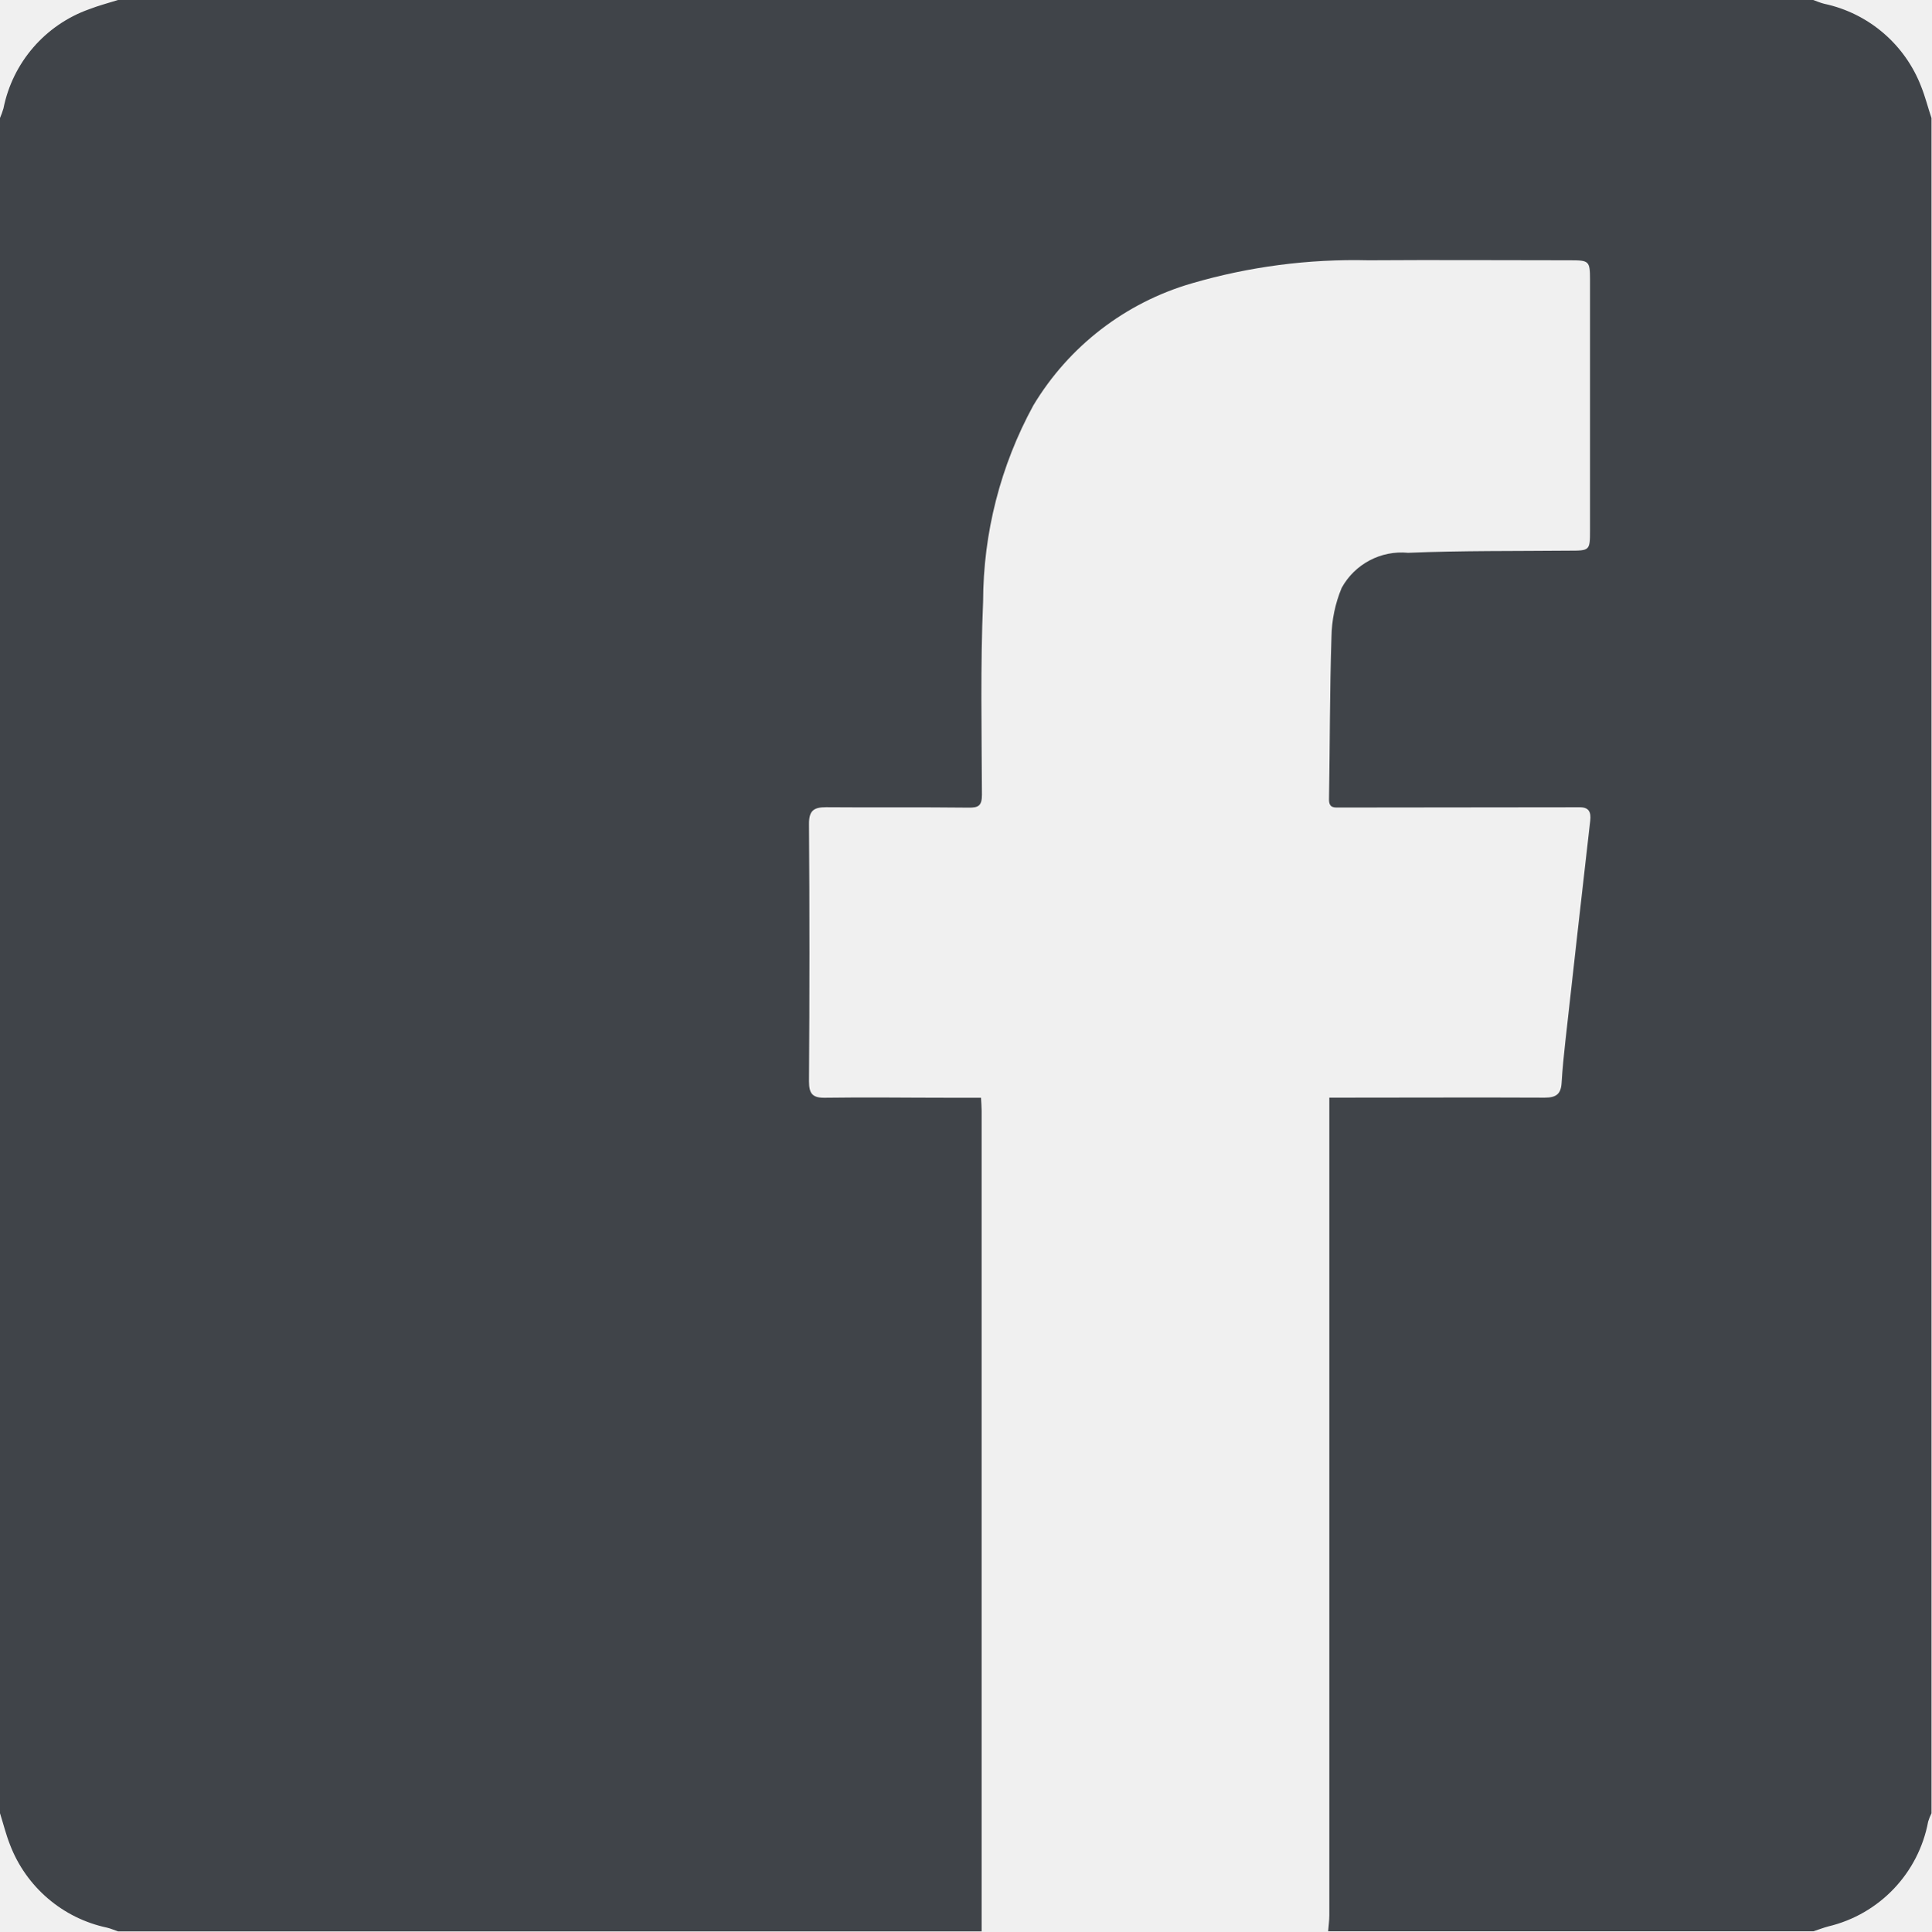
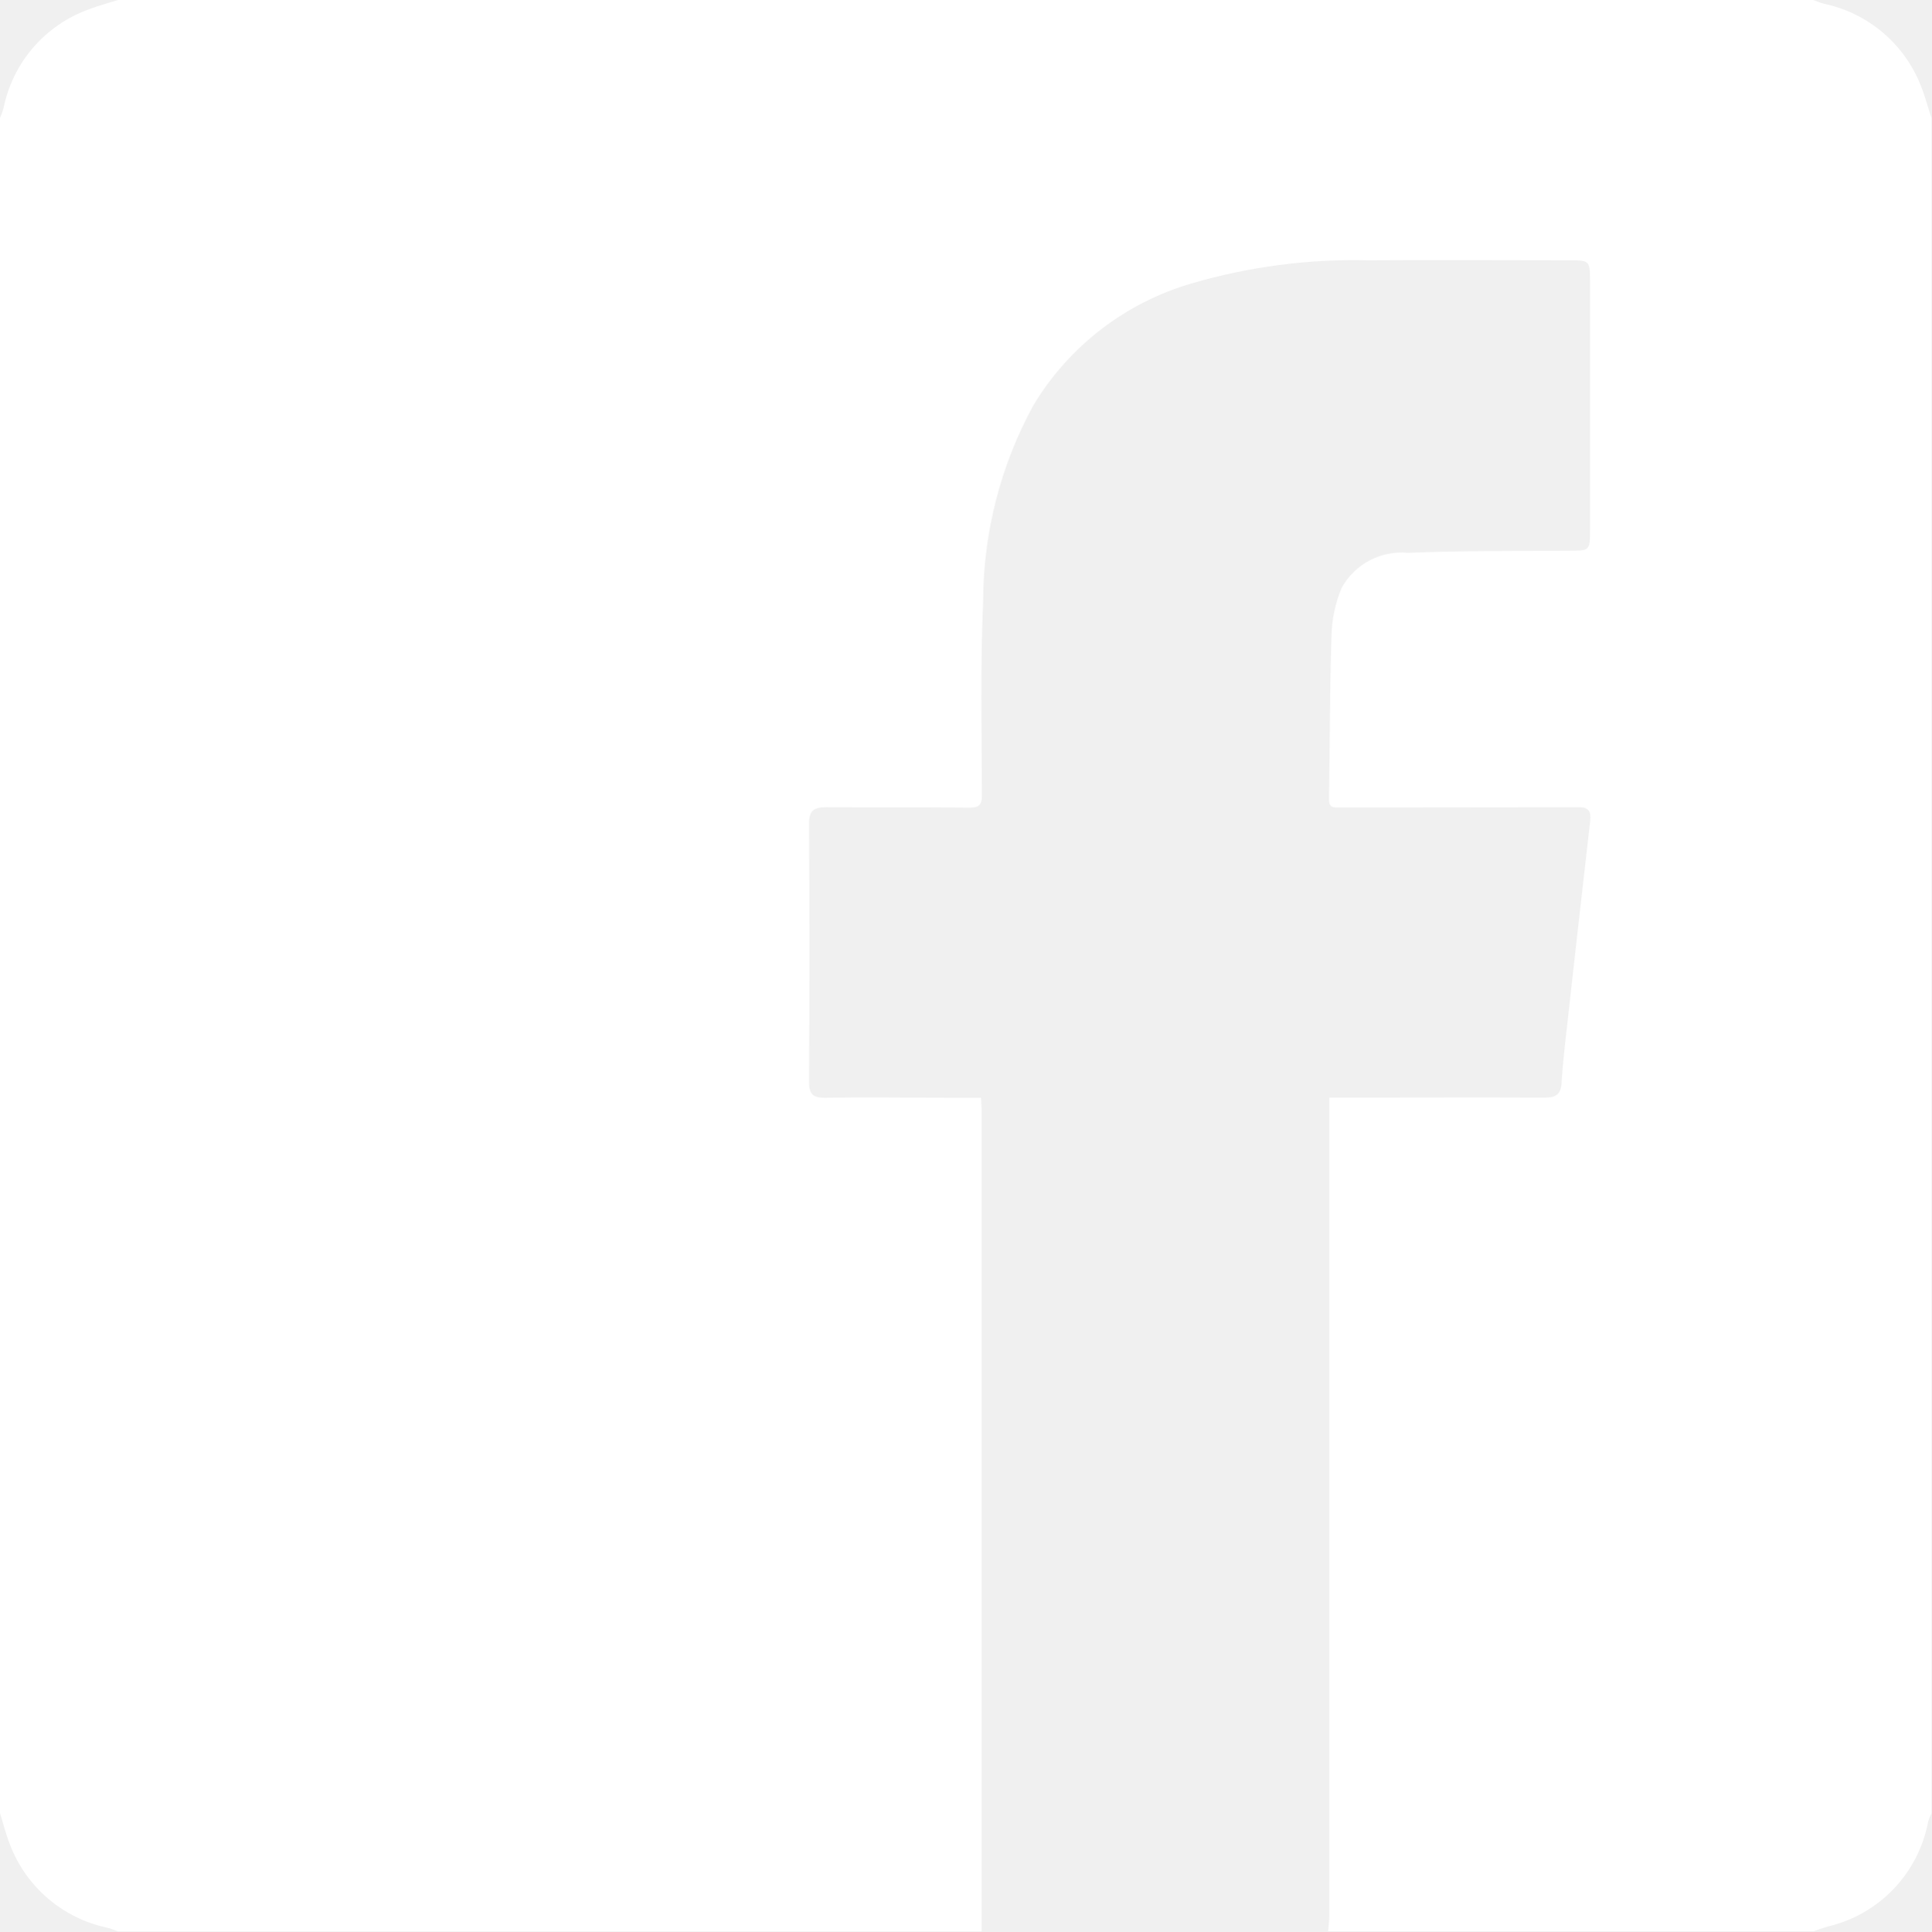
<svg xmlns="http://www.w3.org/2000/svg" width="37.803" height="37.803" viewBox="0 0 37.803 37.803">
-   <path d="M1117,4835.493V4802.31a1.669,1.669,0,0,0,.068-.189,2.6,2.6,0,0,1,1.679-1.941c.183-.071.375-.121.563-.18h33.183c.072.025.141.056.215.074a2.617,2.617,0,0,1,1.9,1.625c.08.2.131.408.2.612v33.183a1.07,1.07,0,0,0-.065.163,2.6,2.6,0,0,1-1.955,2.052c-.1.027-.193.063-.29.095h-9.5c.008-.1.023-.208.023-.312q0-7.809,0-15.619v-.387h.278c1.313,0,2.625-.006,3.938,0,.225,0,.318-.07.331-.289.016-.271.043-.54.073-.809q.24-2.162.487-4.322c.021-.181-.033-.268-.217-.264h-.131l-4.541.005c-.118,0-.227.019-.224-.163.018-1.059.013-2.117.048-3.175a2.6,2.6,0,0,1,.2-.962,1.337,1.337,0,0,1,1.3-.686c1.048-.044,2.1-.032,3.148-.042.409,0,.413,0,.413-.4q0-2.454,0-4.909c0-.355-.02-.375-.369-.375-1.321,0-2.643-.009-3.964,0a11.335,11.335,0,0,0-3.464.452,5.358,5.358,0,0,0-3.1,2.389,8.047,8.047,0,0,0-.983,3.838c-.054,1.258-.028,2.52-.023,3.779,0,.217-.063.26-.267.256-.927-.011-1.855,0-2.782-.008-.24,0-.338.064-.336.328q.017,2.52,0,5.04c0,.24.069.323.313.319.8-.012,1.61,0,2.415,0h.639c.005.1.012.178.012.253q0,7.167,0,14.333c0,.577,0,1.155,0,1.732H1119.31c-.072-.024-.142-.056-.215-.073a2.614,2.614,0,0,1-1.9-1.625C1117.116,4835.907,1117.065,4835.7,1117,4835.493Z" transform="translate(-1117 -4800)" fill="#404449" />
+   <path fill="#fff" d="M1117,4835.493V4802.31a1.669,1.669,0,0,0,.068-.189,2.6,2.6,0,0,1,1.679-1.941c.183-.071.375-.121.563-.18h33.183c.072.025.141.056.215.074a2.617,2.617,0,0,1,1.9,1.625c.08.2.131.408.2.612v33.183a1.07,1.07,0,0,0-.065.163,2.6,2.6,0,0,1-1.955,2.052c-.1.027-.193.063-.29.095h-9.5c.008-.1.023-.208.023-.312q0-7.809,0-15.619v-.387h.278c1.313,0,2.625-.006,3.938,0,.225,0,.318-.07.331-.289.016-.271.043-.54.073-.809q.24-2.162.487-4.322c.021-.181-.033-.268-.217-.264h-.131l-4.541.005c-.118,0-.227.019-.224-.163.018-1.059.013-2.117.048-3.175a2.6,2.6,0,0,1,.2-.962,1.337,1.337,0,0,1,1.3-.686c1.048-.044,2.1-.032,3.148-.042.409,0,.413,0,.413-.4q0-2.454,0-4.909c0-.355-.02-.375-.369-.375-1.321,0-2.643-.009-3.964,0a11.335,11.335,0,0,0-3.464.452,5.358,5.358,0,0,0-3.1,2.389,8.047,8.047,0,0,0-.983,3.838c-.054,1.258-.028,2.52-.023,3.779,0,.217-.063.26-.267.256-.927-.011-1.855,0-2.782-.008-.24,0-.338.064-.336.328q.017,2.52,0,5.04c0,.24.069.323.313.319.8-.012,1.61,0,2.415,0h.639c.005.1.012.178.012.253q0,7.167,0,14.333c0,.577,0,1.155,0,1.732H1119.31c-.072-.024-.142-.056-.215-.073a2.614,2.614,0,0,1-1.9-1.625C1117.116,4835.907,1117.065,4835.7,1117,4835.493Z" transform="translate(-1117 -4800)" />
</svg>
